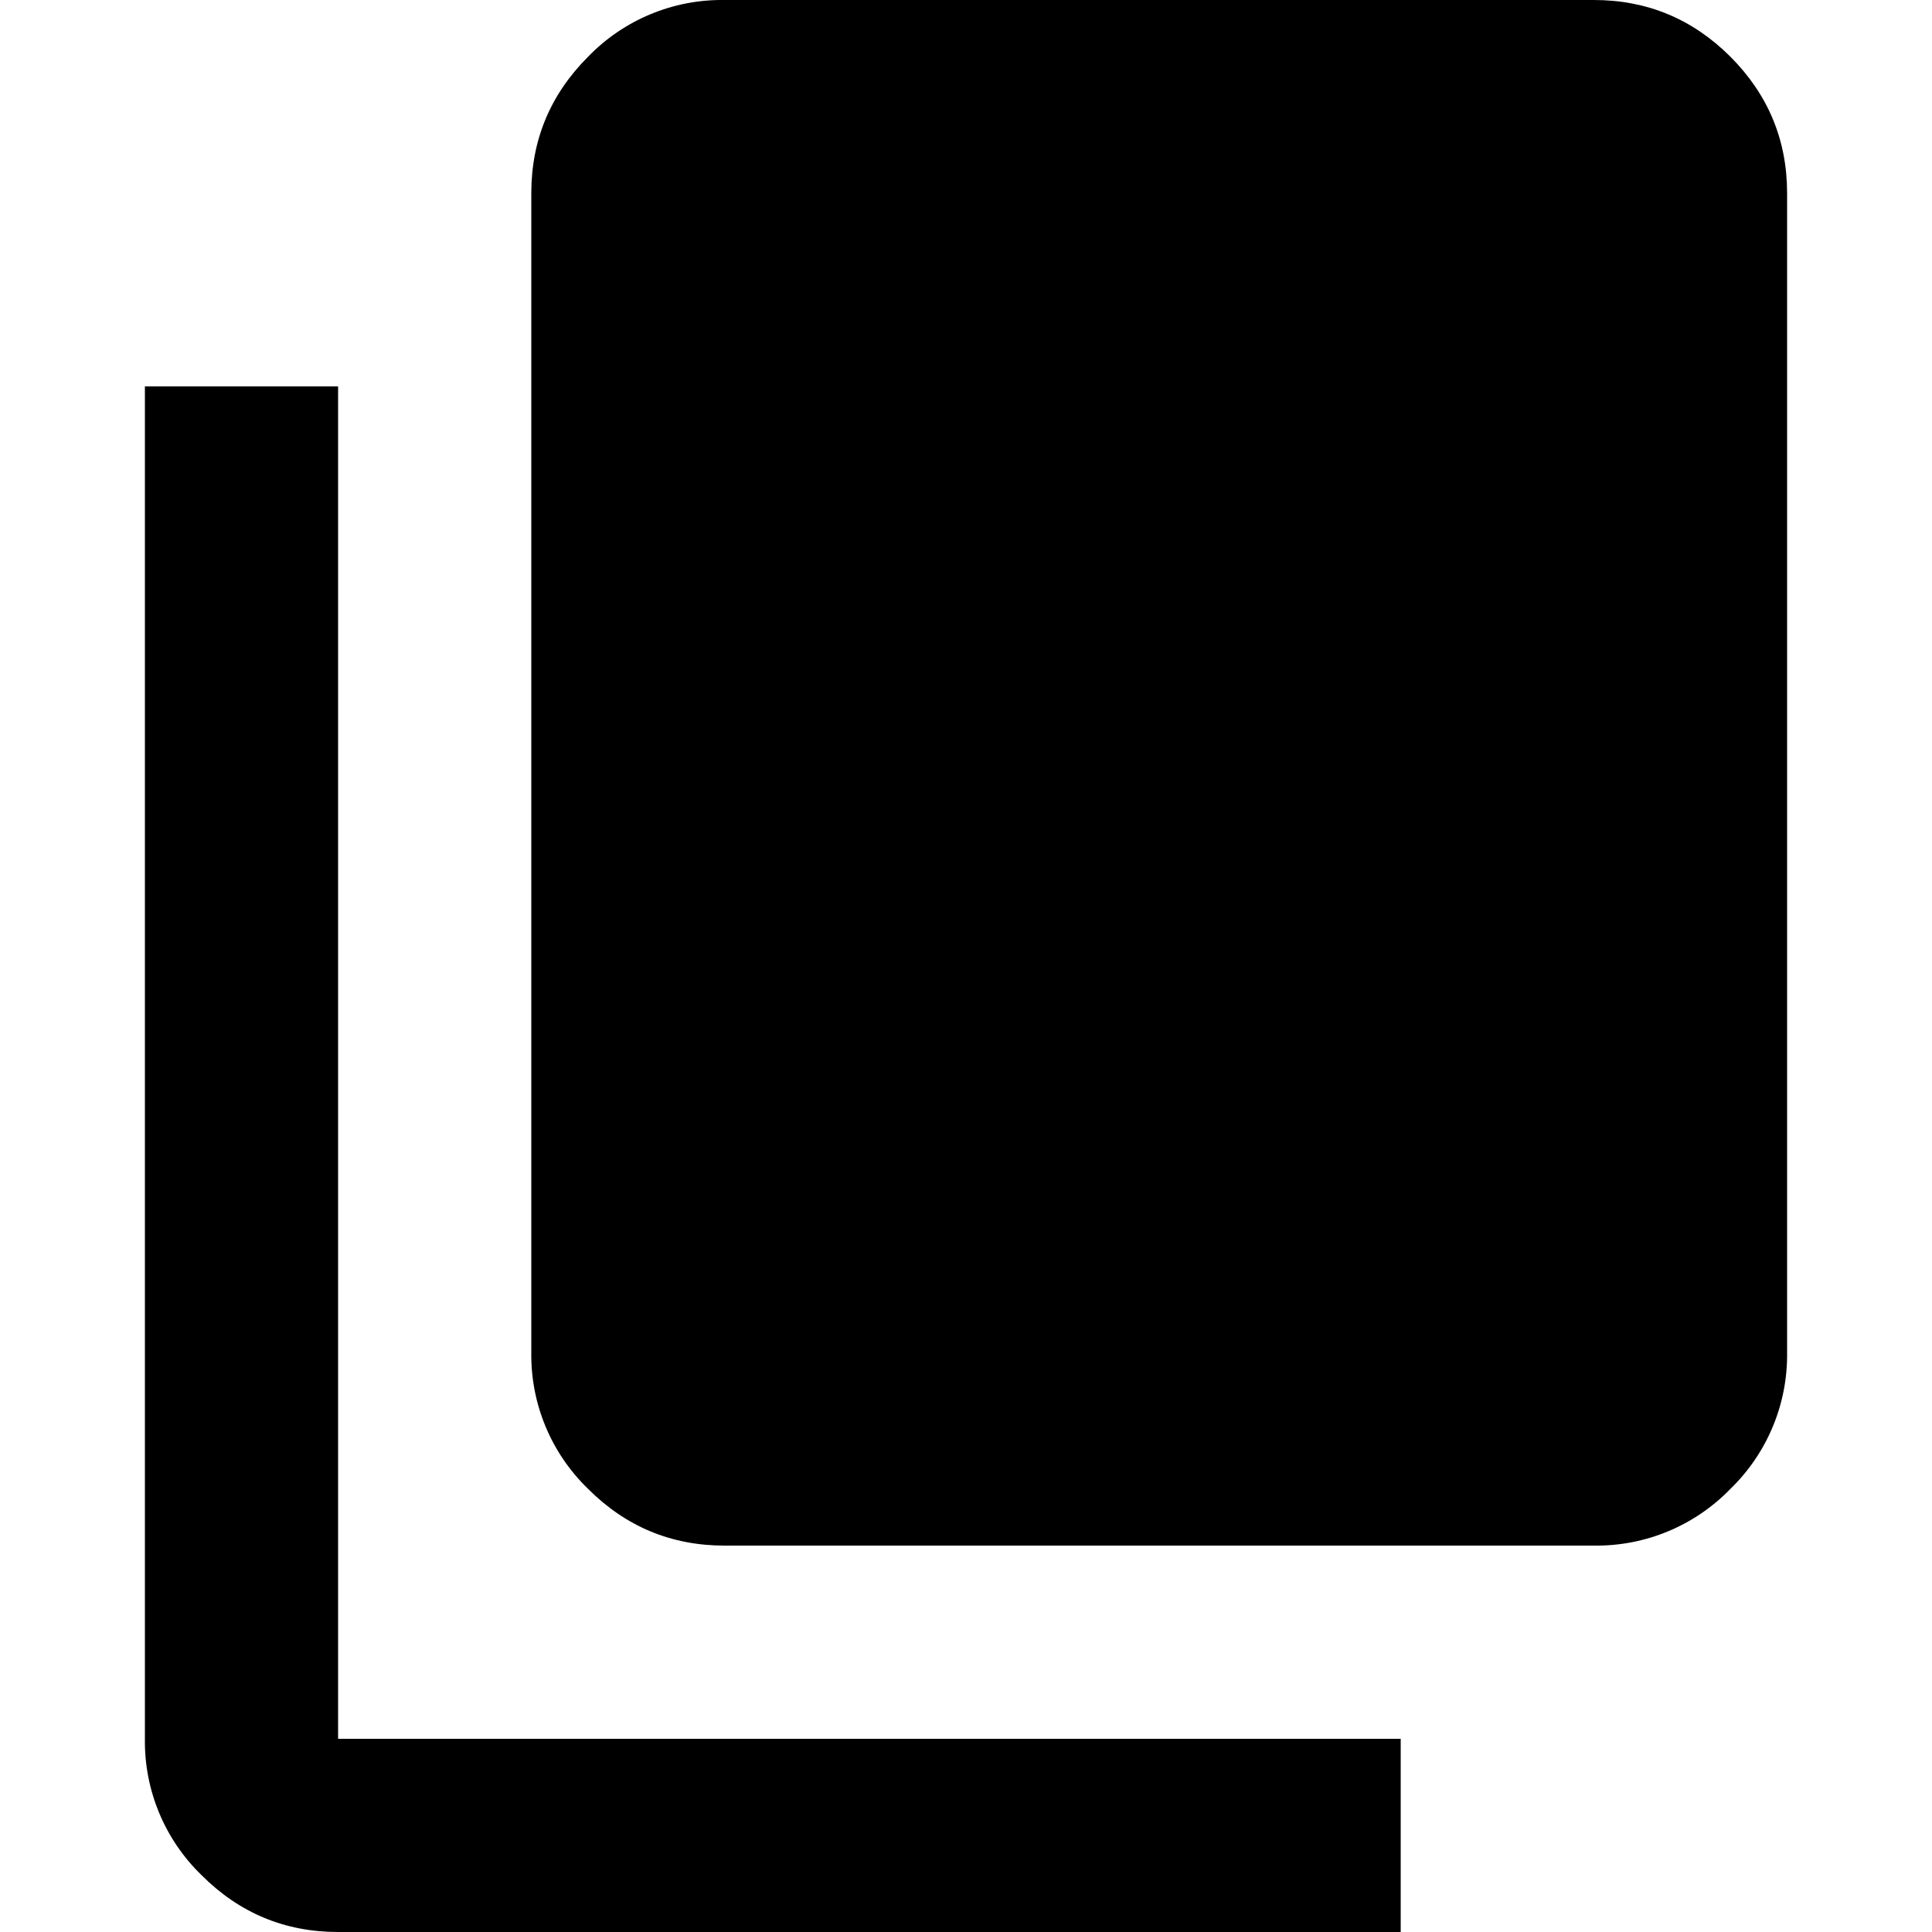
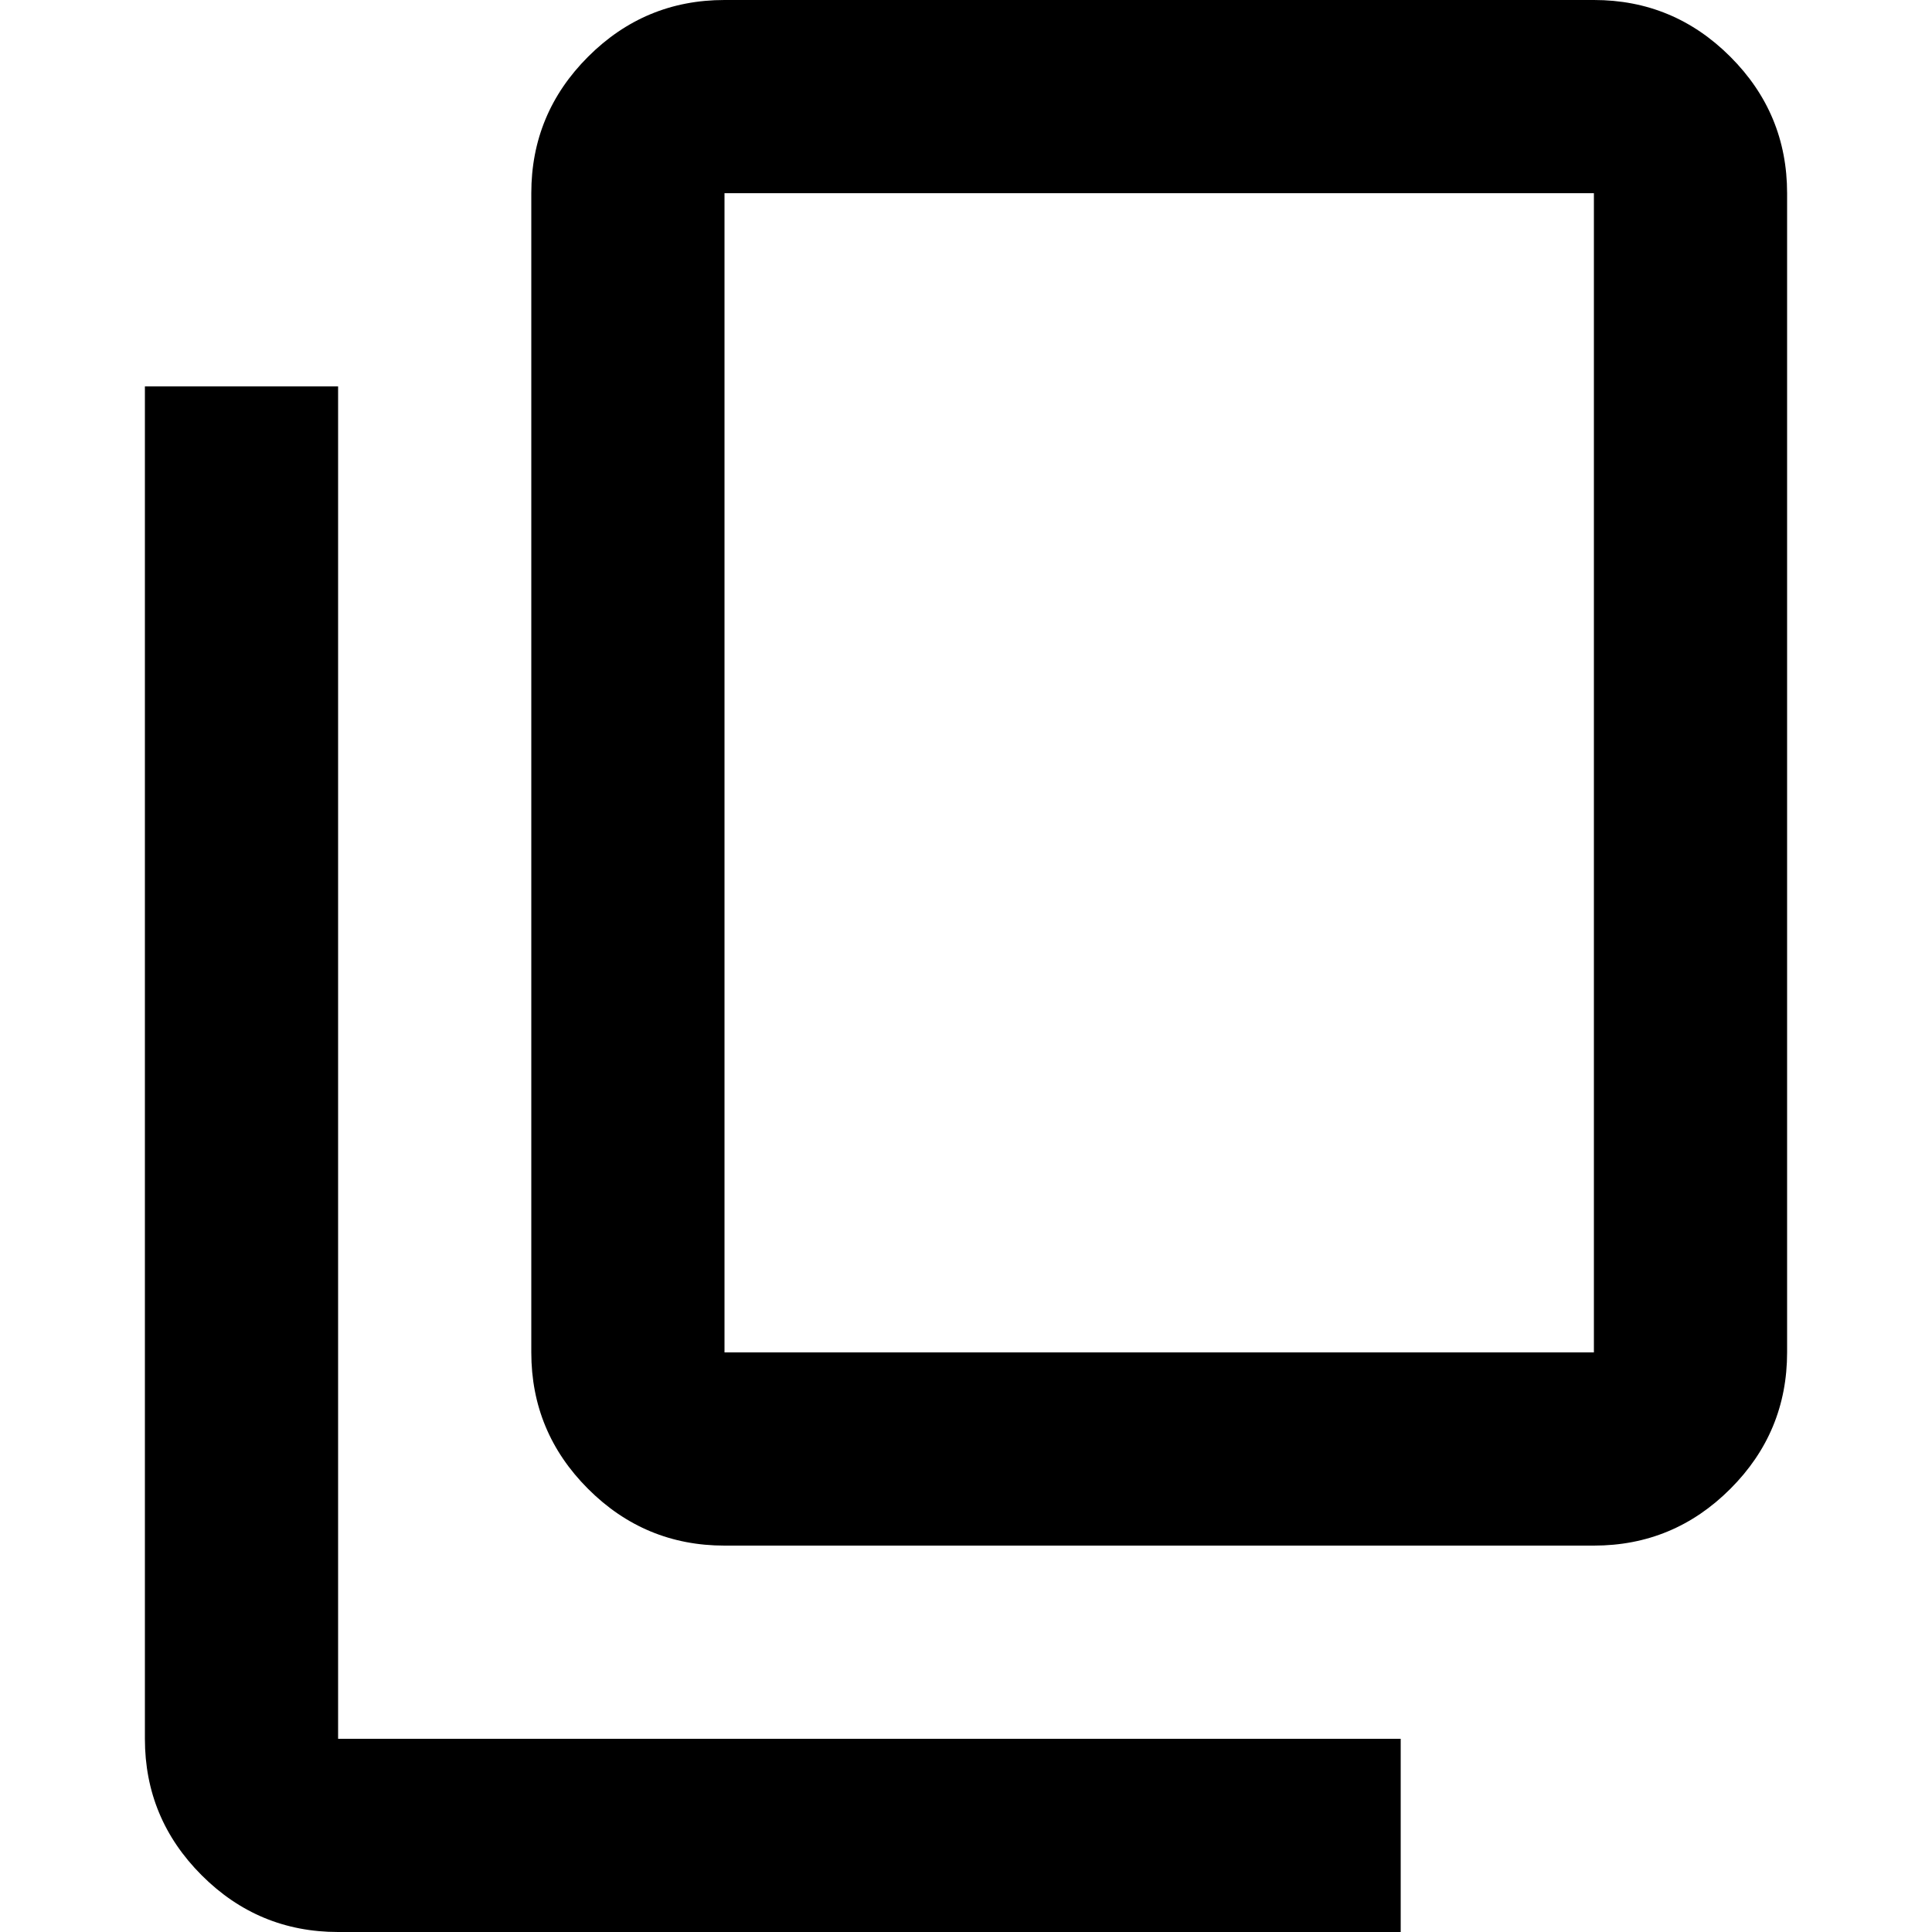
- <svg xmlns="http://www.w3.org/2000/svg" viewBox="0 0 16 16" height="16" width="16" xml:space="preserve" style="fill-rule:evenodd;clip-rule:evenodd;stroke-linejoin:round;stroke-miterlimit:2">
-   <path d="M9 18c-.55 0-1.021-.196-1.412-.587A1.927 1.927 0 0 1 7 16V4c0-.55.196-1.021.588-1.413A1.926 1.926 0 0 1 9 2h9c.55 0 1.021.196 1.413.587.391.392.587.863.587 1.413v12a1.93 1.93 0 0 1-.587 1.413A1.93 1.93 0 0 1 18 18H9Zm-4 4c-.55 0-1.021-.196-1.412-.587A1.927 1.927 0 0 1 3 20V6h2v14h11v2H5Z" style="fill-rule:nonzero" transform="matrix(.8 0 0 .8 -1.2 -1.6)" />
+ <svg xmlns="http://www.w3.org/2000/svg" xml:space="preserve" style="fill-rule:evenodd;clip-rule:evenodd;stroke-linejoin:round;stroke-miterlimit:2" viewBox="0 0 16 16" width="16" height="16">
+   <path d="M360-240c-22 0-40.833-7.833-56.5-23.5C287.833-279.167 280-298 280-320v-480c0-22 7.833-40.833 23.5-56.5C319.167-872.167 338-880 360-880h360c22 0 40.833 7.833 56.5 23.5C792.167-840.833 800-822 800-800v480c0 22-7.833 40.833-23.5 56.5C760.833-247.833 742-240 720-240H360Zm0-80h360v-480H360v480ZM200-80c-22 0-40.833-7.833-56.5-23.5C127.833-119.167 120-138 120-160v-560h80v560h440v80H200Zm160-240v-480 480Z" style="fill-rule:nonzero" transform="matrix(.02 0 0 .02 -1.2 17.6)" />
</svg>
